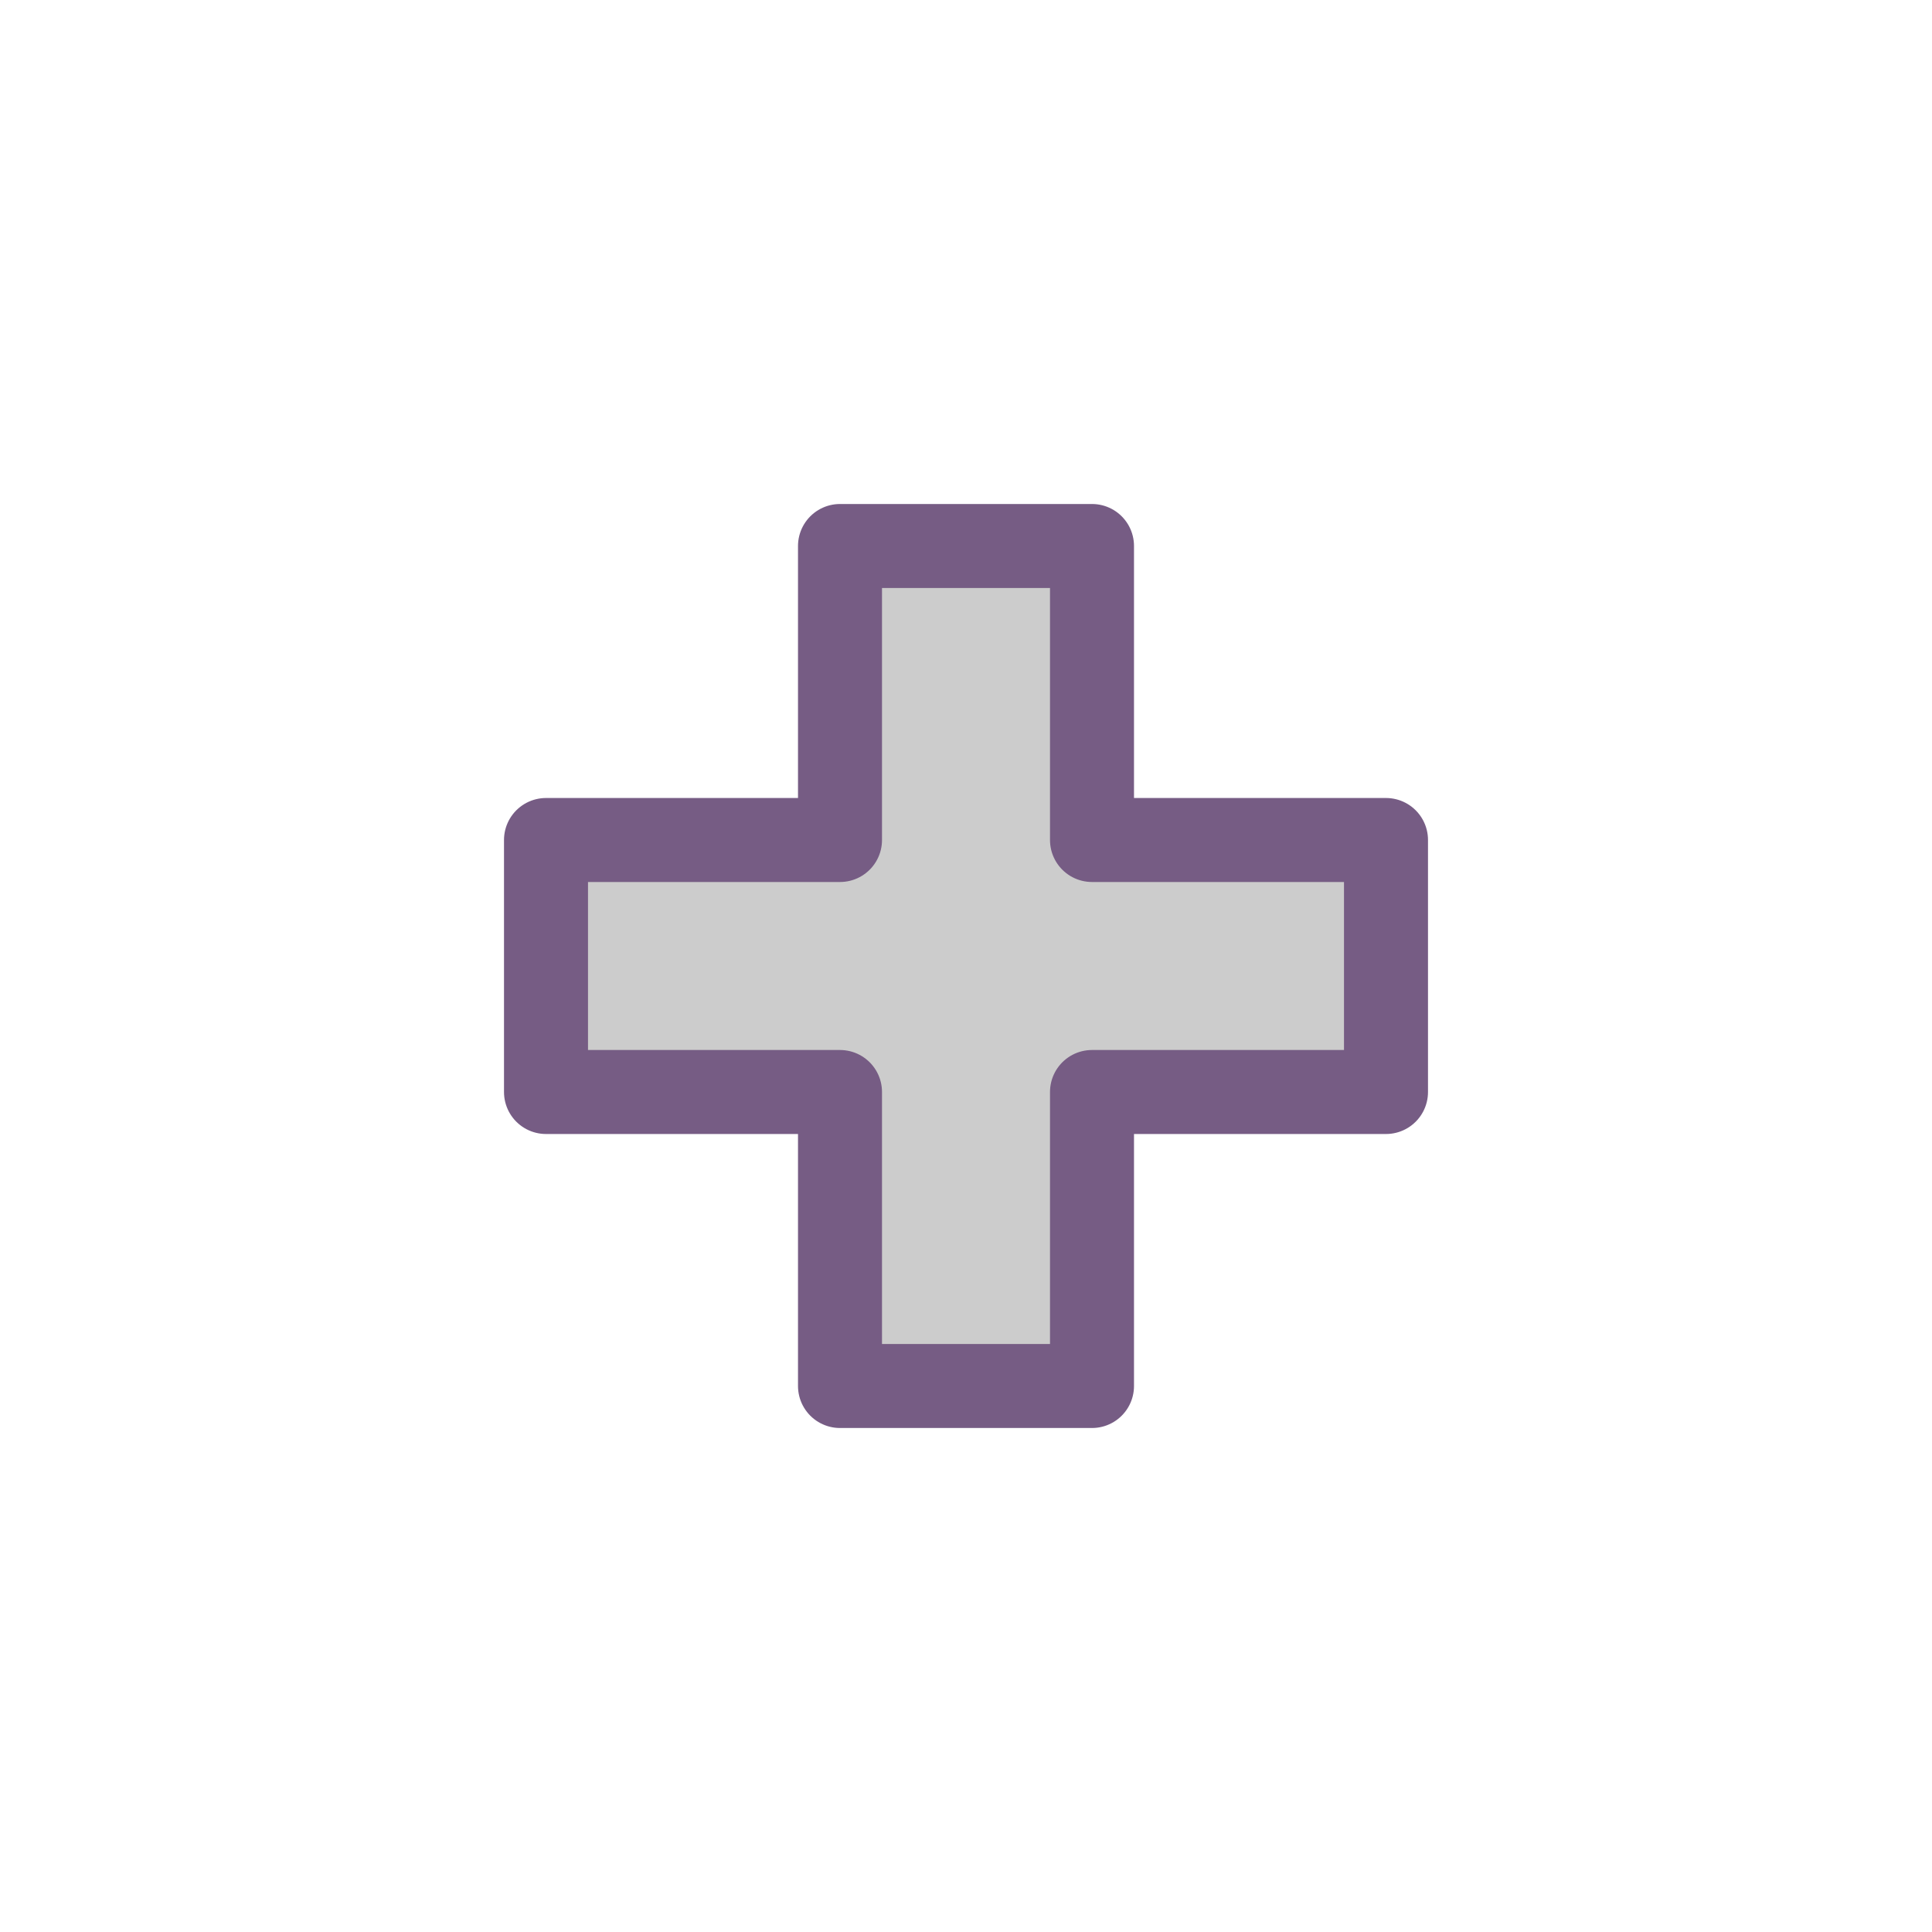
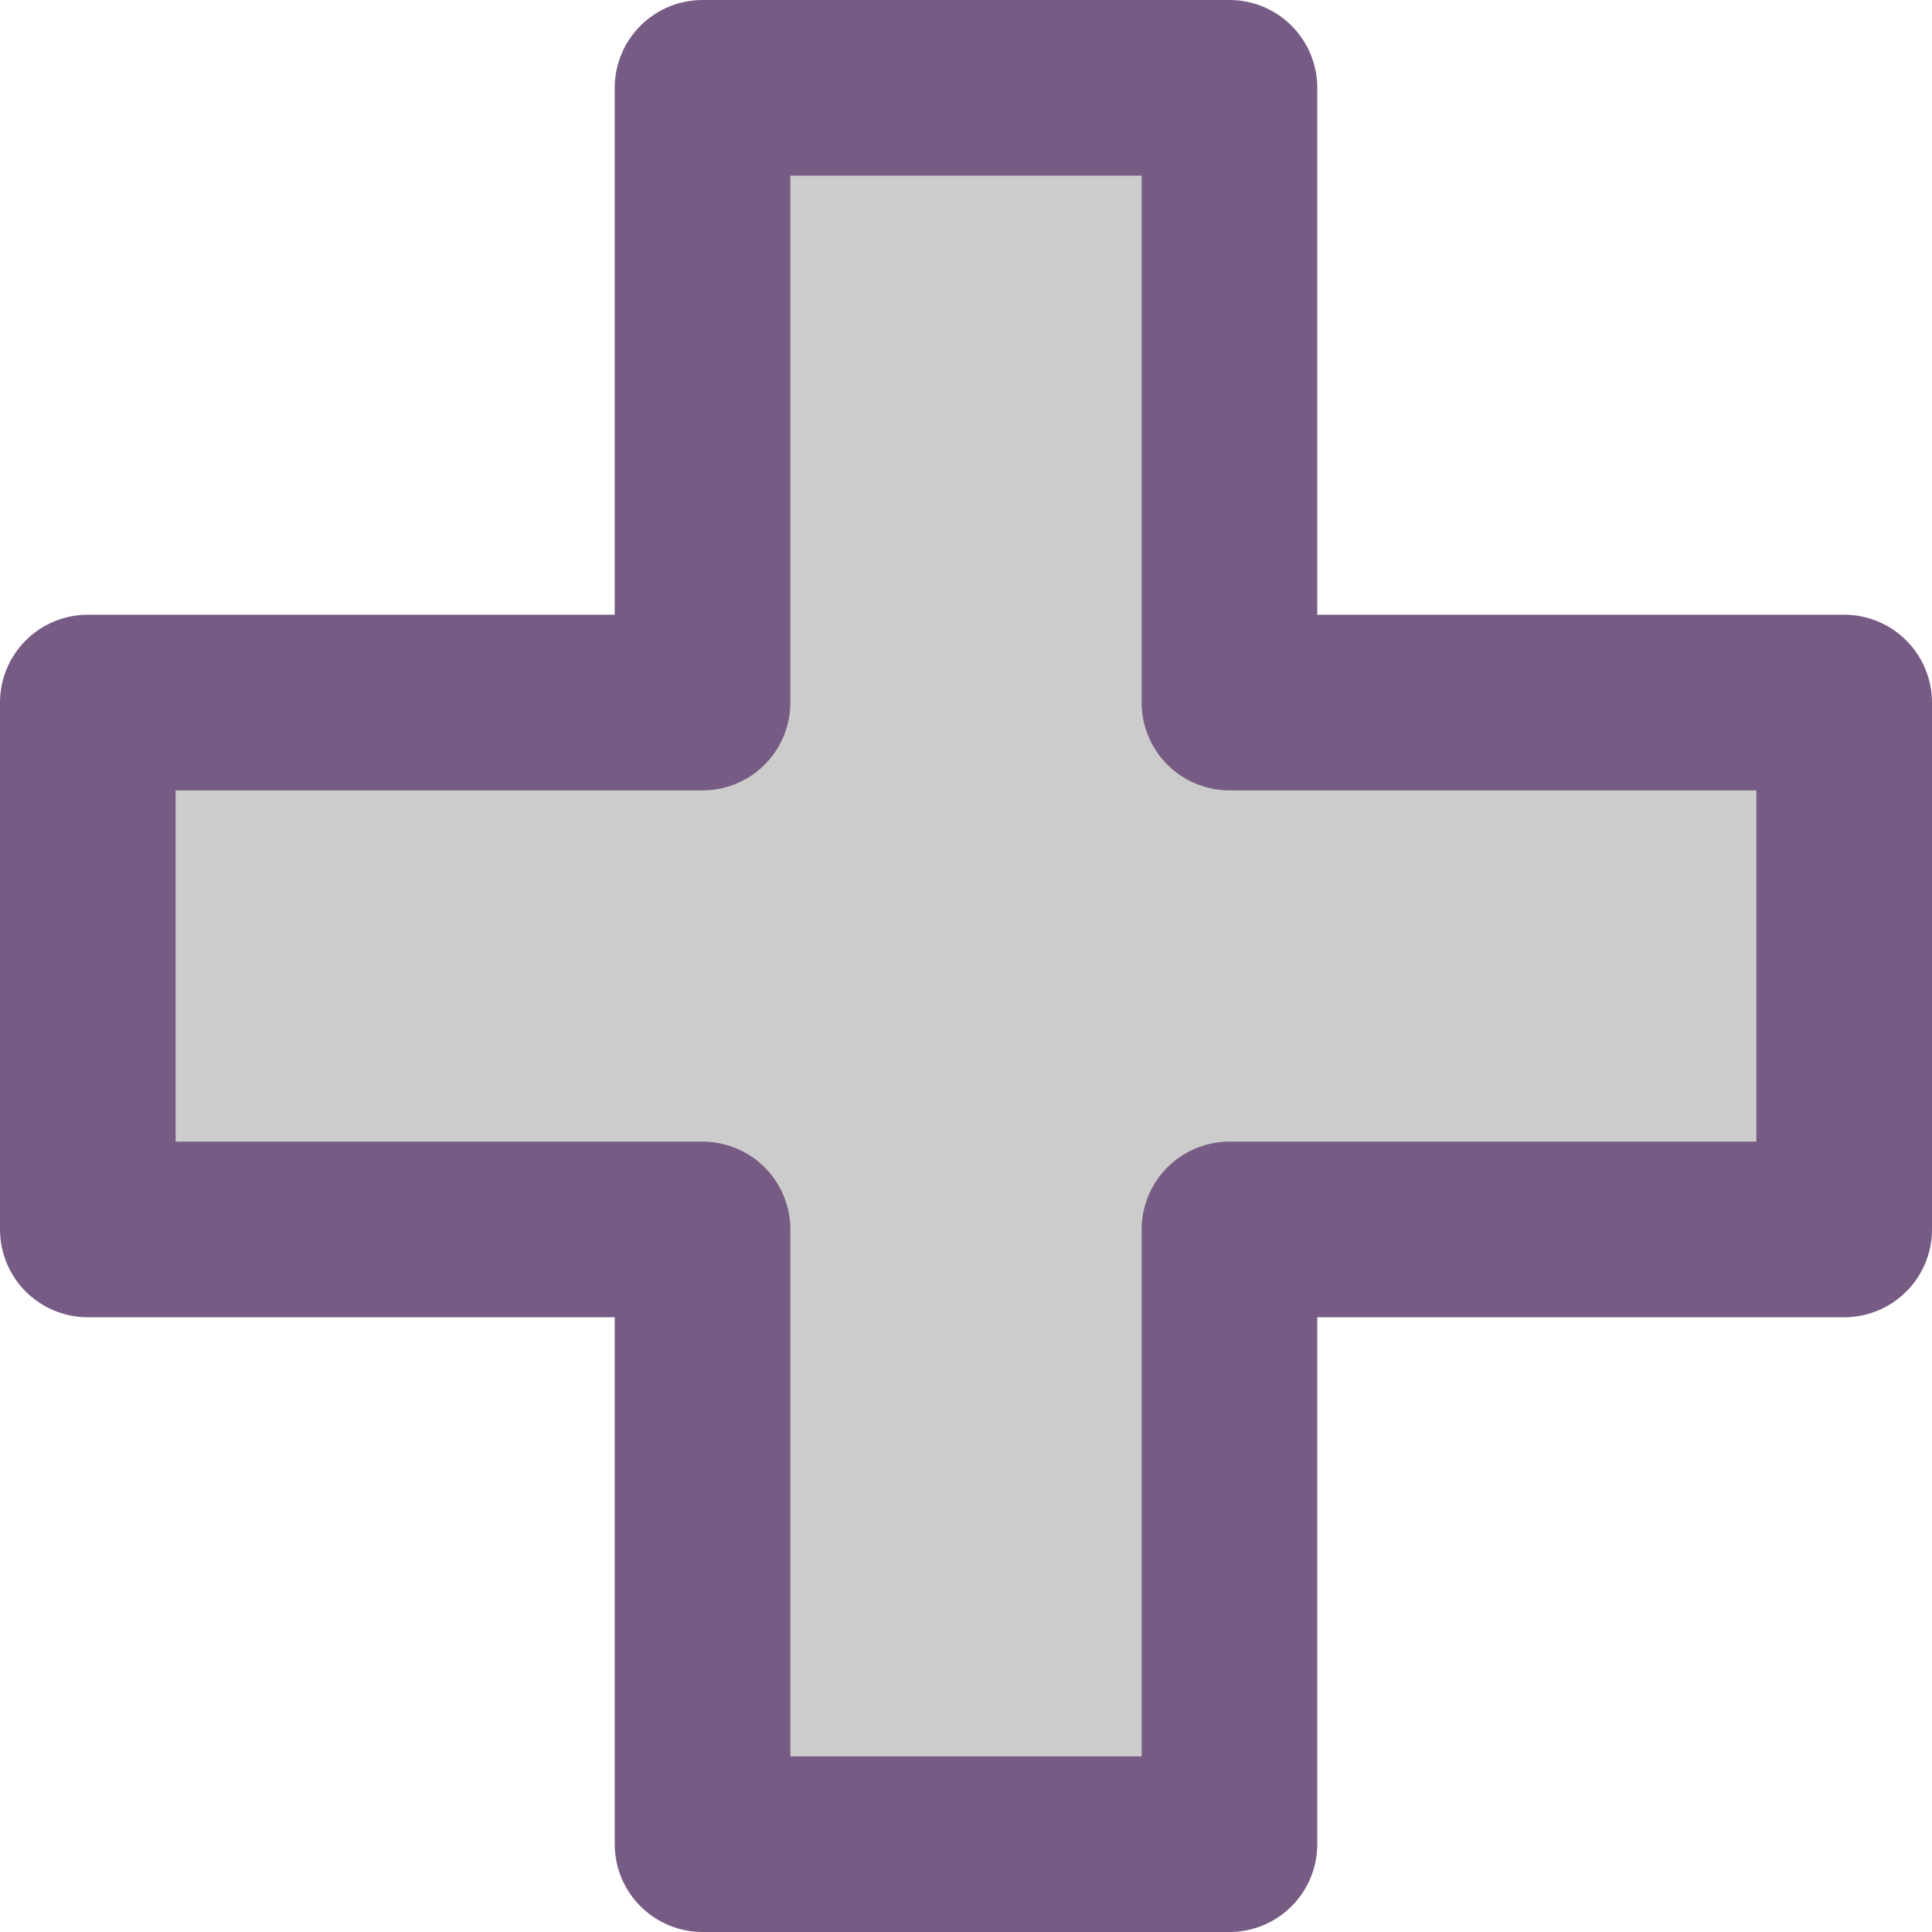
- <svg xmlns="http://www.w3.org/2000/svg" id="svg30463" style="fill-rule:evenodd;clip-rule:evenodd;stroke-linejoin:round;stroke-miterlimit:2;" xml:space="preserve" version="1.1" height="23px" width="23px">
+ <svg xmlns="http://www.w3.org/2000/svg" width="11" height="11" version="1.1" xml:space="preserve" style="clip-rule:evenodd;fill-rule:evenodd;stroke-linejoin:round;stroke-miterlimit:2" id="svg30463">
  <defs id="defs30467" />
-   <g style="fill:#c4c8b7" id="g30461">
+   <g id="g30461" style="fill:#c4c8b7">
        
        
        
        
    </g>
-   <path d="M 10 6.5 L 10 10 L 6.5 10 L 6.5 13 L 10 13 L 10 16.5 L 13 16.5 L 13 13 L 16.5 13 L 16.5 10 L 13 10 L 13 6.5 L 10 6.5 z " style="clip-rule:evenodd;fill:#cccccc;fill-opacity:1;fill-rule:evenodd;stroke-linejoin:round;stroke-miterlimit:2;stroke:#765c84;stroke-opacity:1" id="rect30457" />
+   <path id="rect30457" style="clip-rule:evenodd;fill:#cccccc;fill-opacity:1;fill-rule:evenodd;stroke:#765c84;stroke-linejoin:round;stroke-miterlimit:2;stroke-opacity:1" d="M 4,0.5 V 4 H 0.5 V 7 H 4 v 3.5 H 7 V 7 h 3.5 V 4 H 7 V 0.5 Z" />
</svg>
